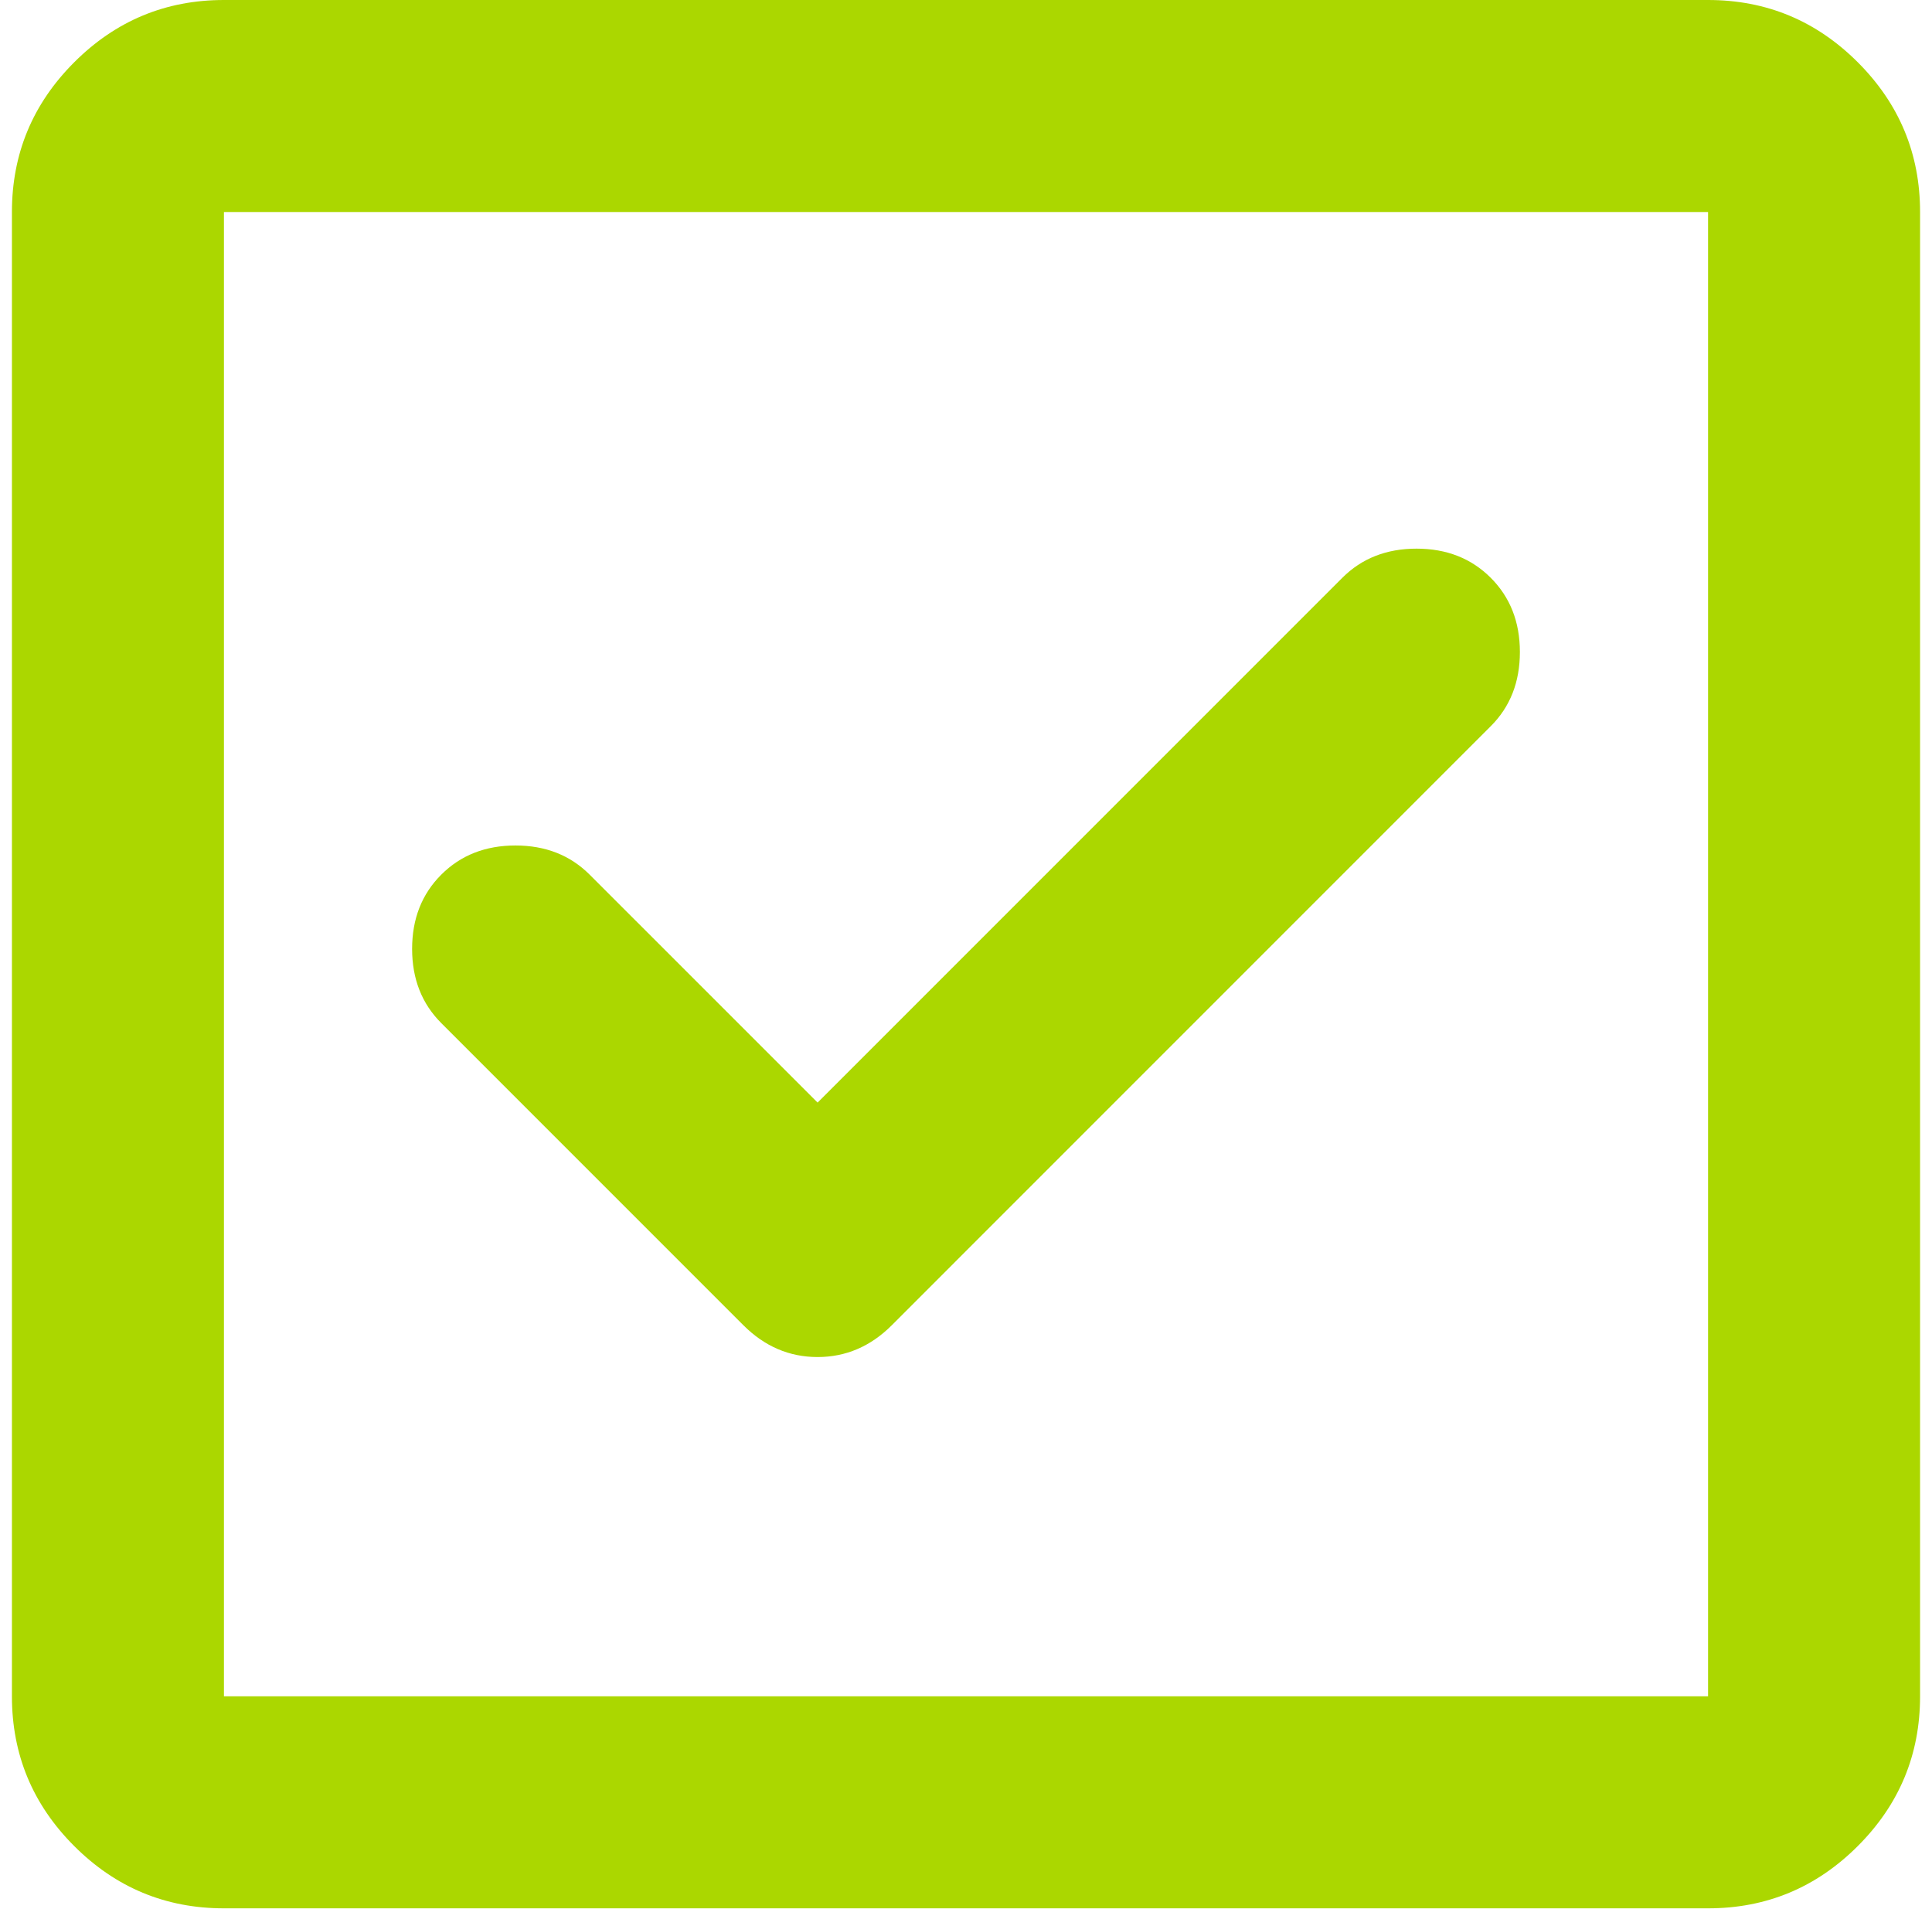
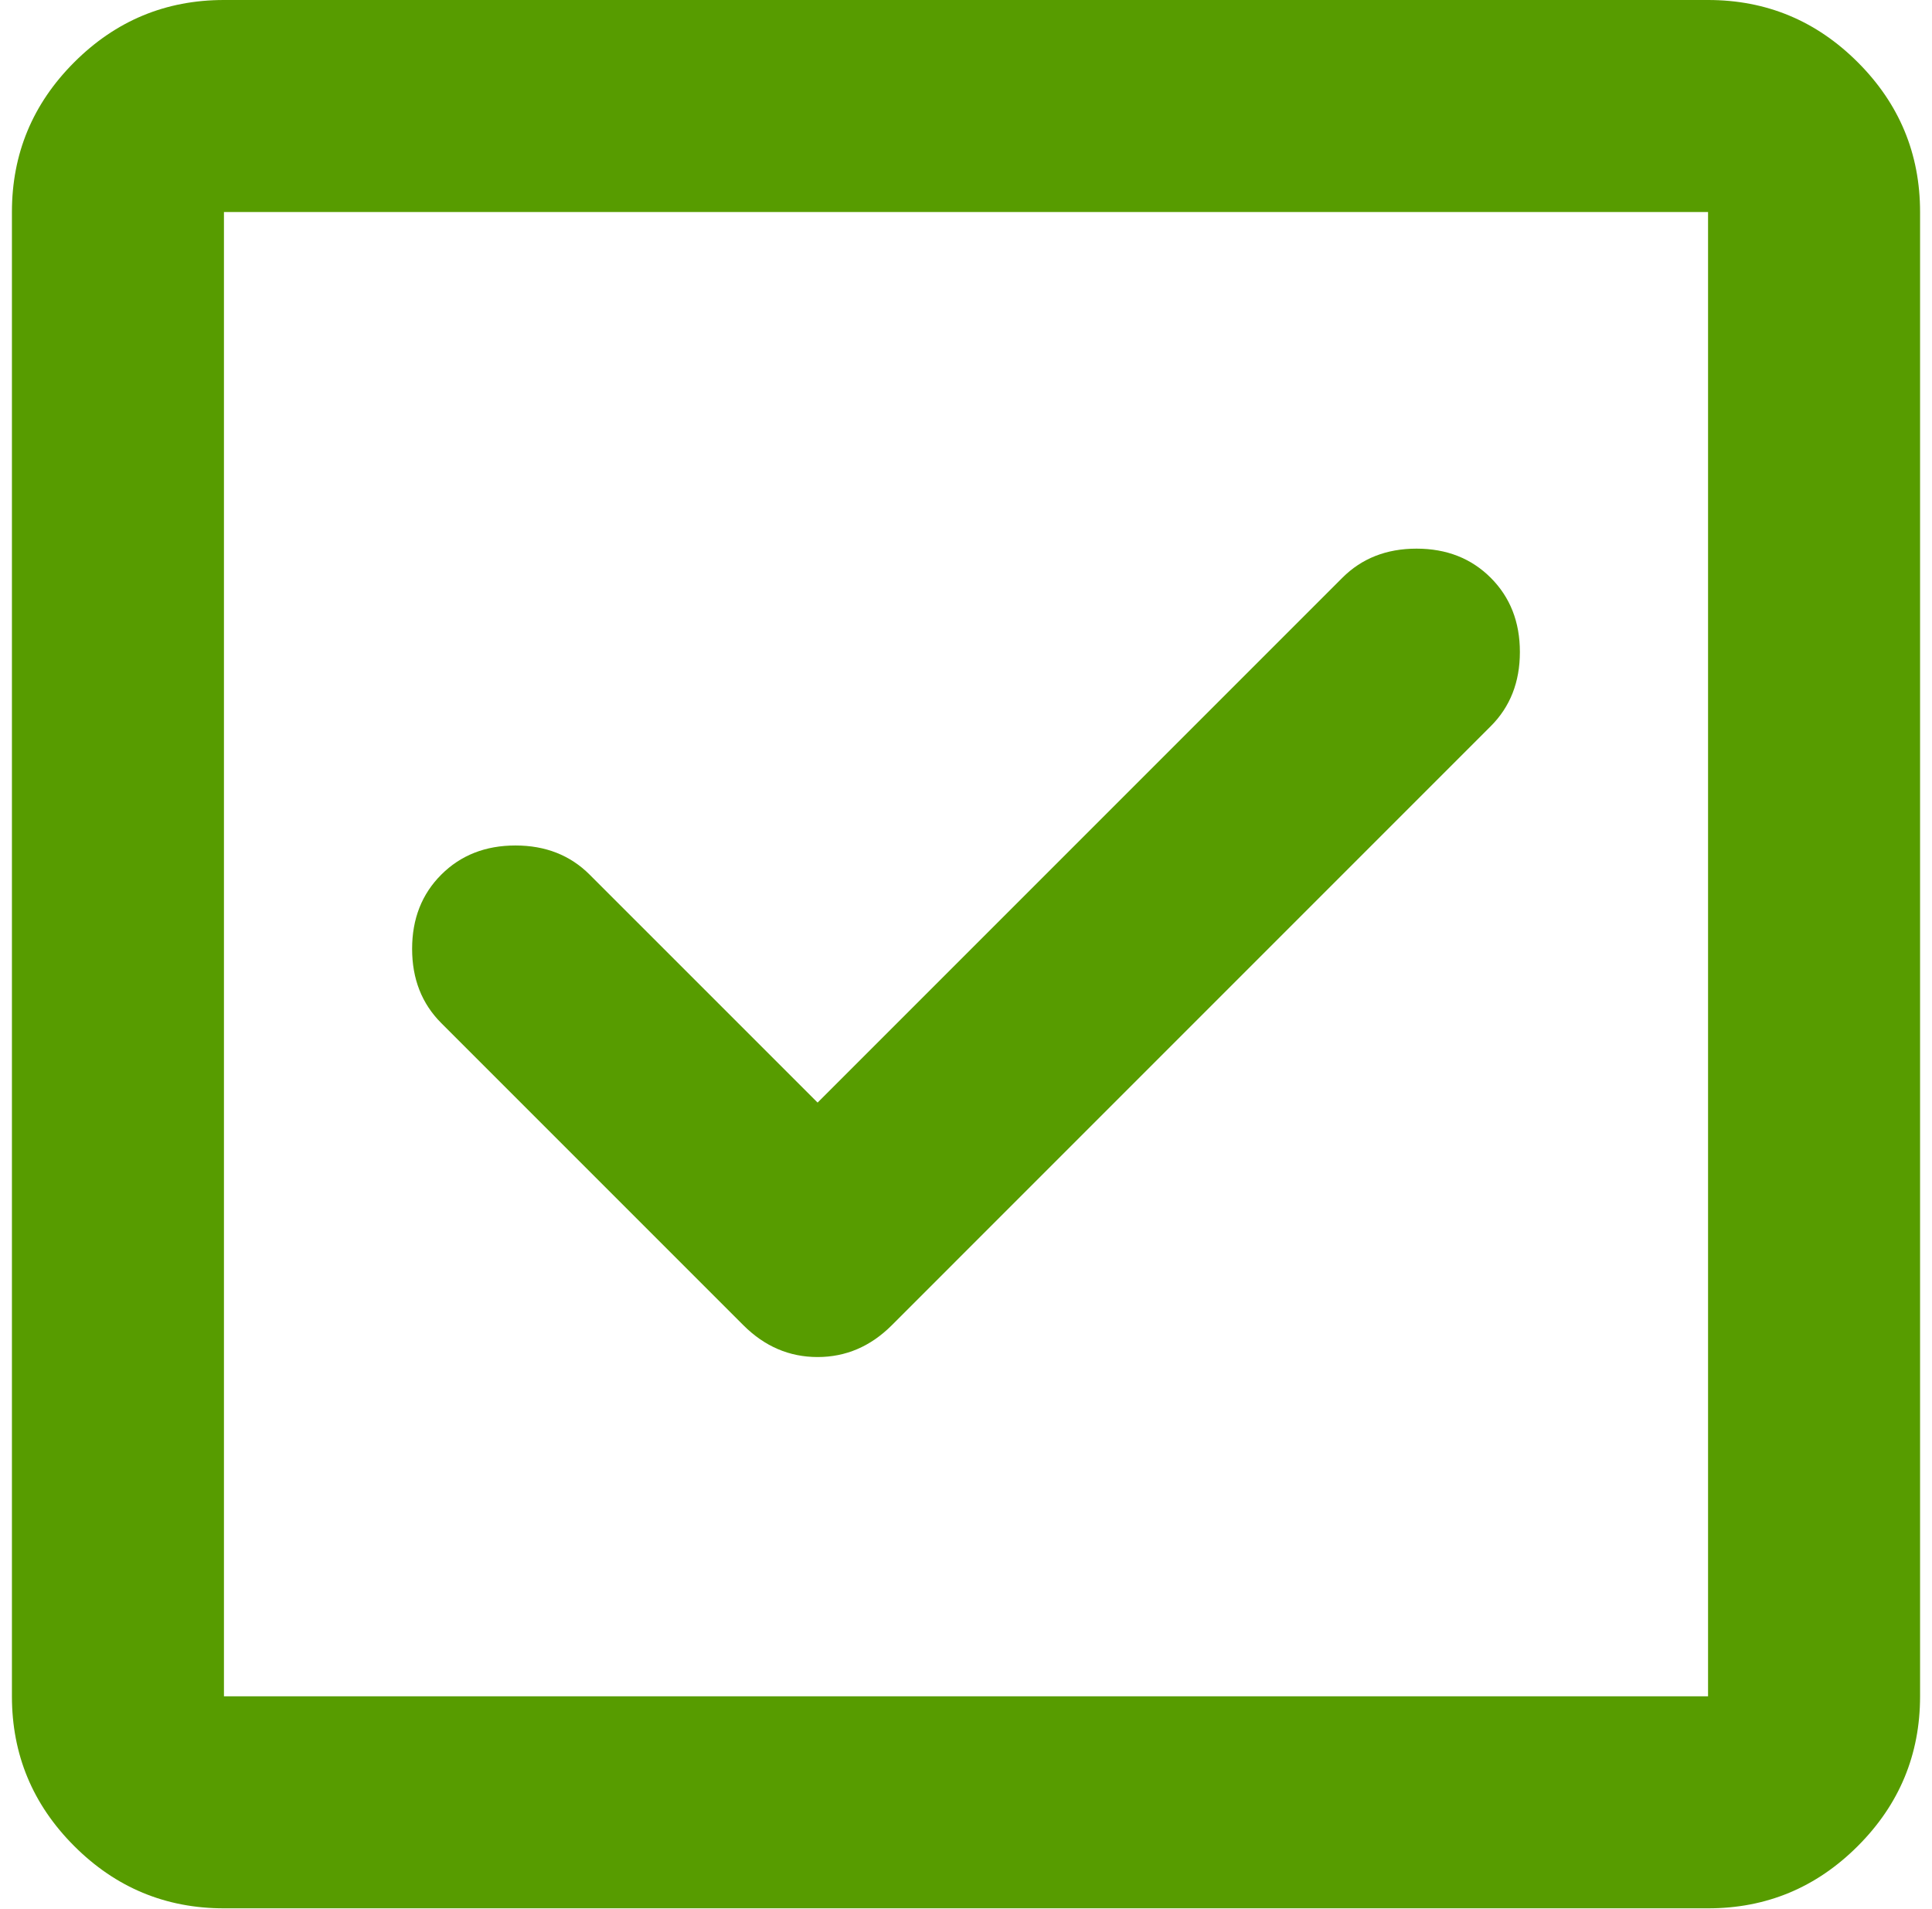
<svg xmlns="http://www.w3.org/2000/svg" width="81" height="80" viewBox="0 0 81 80" fill="none">
-   <path id="check_box" d="M34.278 46.222L24.722 36.667C23.907 35.852 22.87 35.444 21.611 35.444C20.352 35.444 19.315 35.852 18.5 36.667C17.685 37.481 17.278 38.519 17.278 39.778C17.278 41.037 17.685 42.074 18.5 42.889L31.167 55.556C32.056 56.444 33.093 56.889 34.278 56.889C35.463 56.889 36.5 56.444 37.389 55.556L62.5 30.444C63.315 29.63 63.722 28.593 63.722 27.333C63.722 26.074 63.315 25.037 62.5 24.222C61.685 23.407 60.648 23 59.389 23C58.13 23 57.093 23.407 56.278 24.222L34.278 46.222ZM9.389 80C6.944 80 4.852 79.13 3.111 77.389C1.37 75.648 0.5 73.556 0.5 71.111V8.889C0.5 6.444 1.37 4.352 3.111 2.611C4.852 0.87 6.944 0 9.389 0H71.611C74.056 0 76.148 0.87 77.889 2.611C79.63 4.352 80.5 6.444 80.5 8.889V71.111C80.5 73.556 79.63 75.648 77.889 77.389C76.148 79.13 74.056 80 71.611 80H9.389ZM9.389 71.111H71.611V8.889H9.389V71.111Z" fill="#ABD700" />
+   <path id="check_box" d="M34.278 46.222L24.722 36.667C23.907 35.852 22.87 35.444 21.611 35.444C20.352 35.444 19.315 35.852 18.5 36.667C17.685 37.481 17.278 38.519 17.278 39.778C17.278 41.037 17.685 42.074 18.5 42.889L31.167 55.556C32.056 56.444 33.093 56.889 34.278 56.889C35.463 56.889 36.5 56.444 37.389 55.556L62.5 30.444C63.315 29.63 63.722 28.593 63.722 27.333C63.722 26.074 63.315 25.037 62.5 24.222C61.685 23.407 60.648 23 59.389 23C58.13 23 57.093 23.407 56.278 24.222L34.278 46.222ZM9.389 80C6.944 80 4.852 79.13 3.111 77.389C1.37 75.648 0.5 73.556 0.5 71.111V8.889C0.5 6.444 1.37 4.352 3.111 2.611C4.852 0.87 6.944 0 9.389 0H71.611C74.056 0 76.148 0.87 77.889 2.611C79.63 4.352 80.5 6.444 80.5 8.889V71.111C80.5 73.556 79.63 75.648 77.889 77.389C76.148 79.13 74.056 80 71.611 80H9.389ZM9.389 71.111H71.611V8.889H9.389V71.111Z" fill="#579C00" />
</svg>
